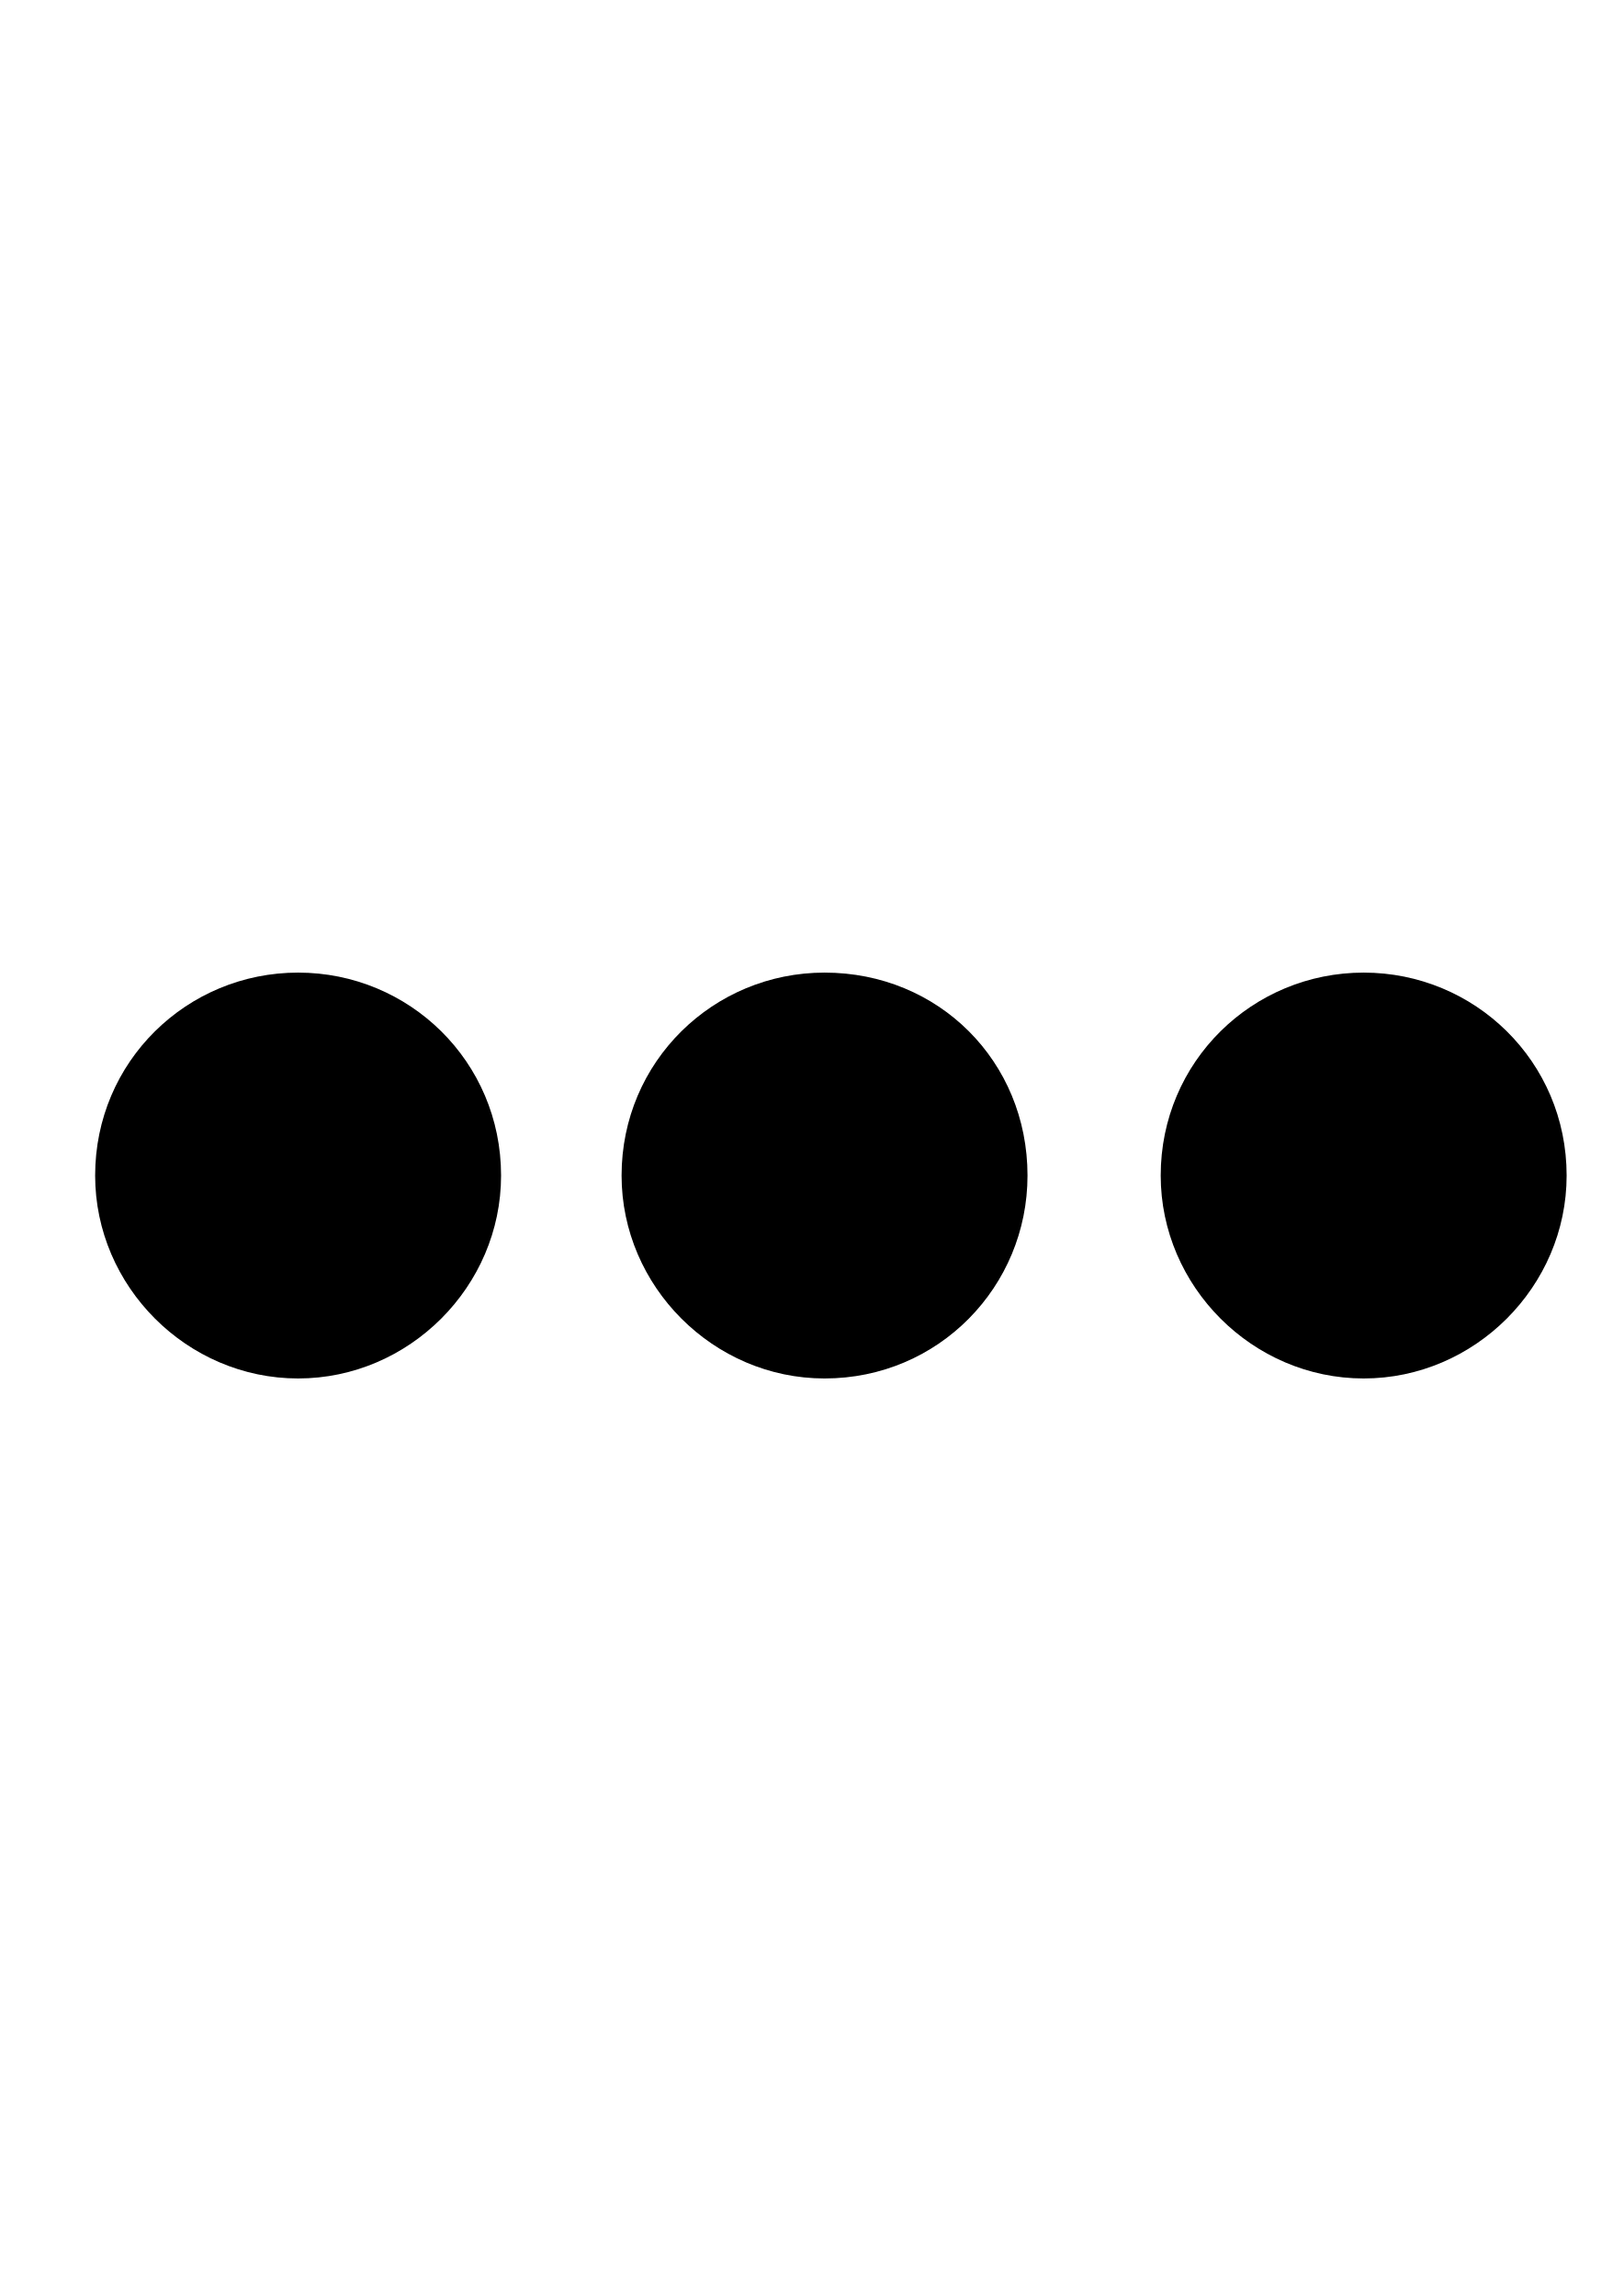
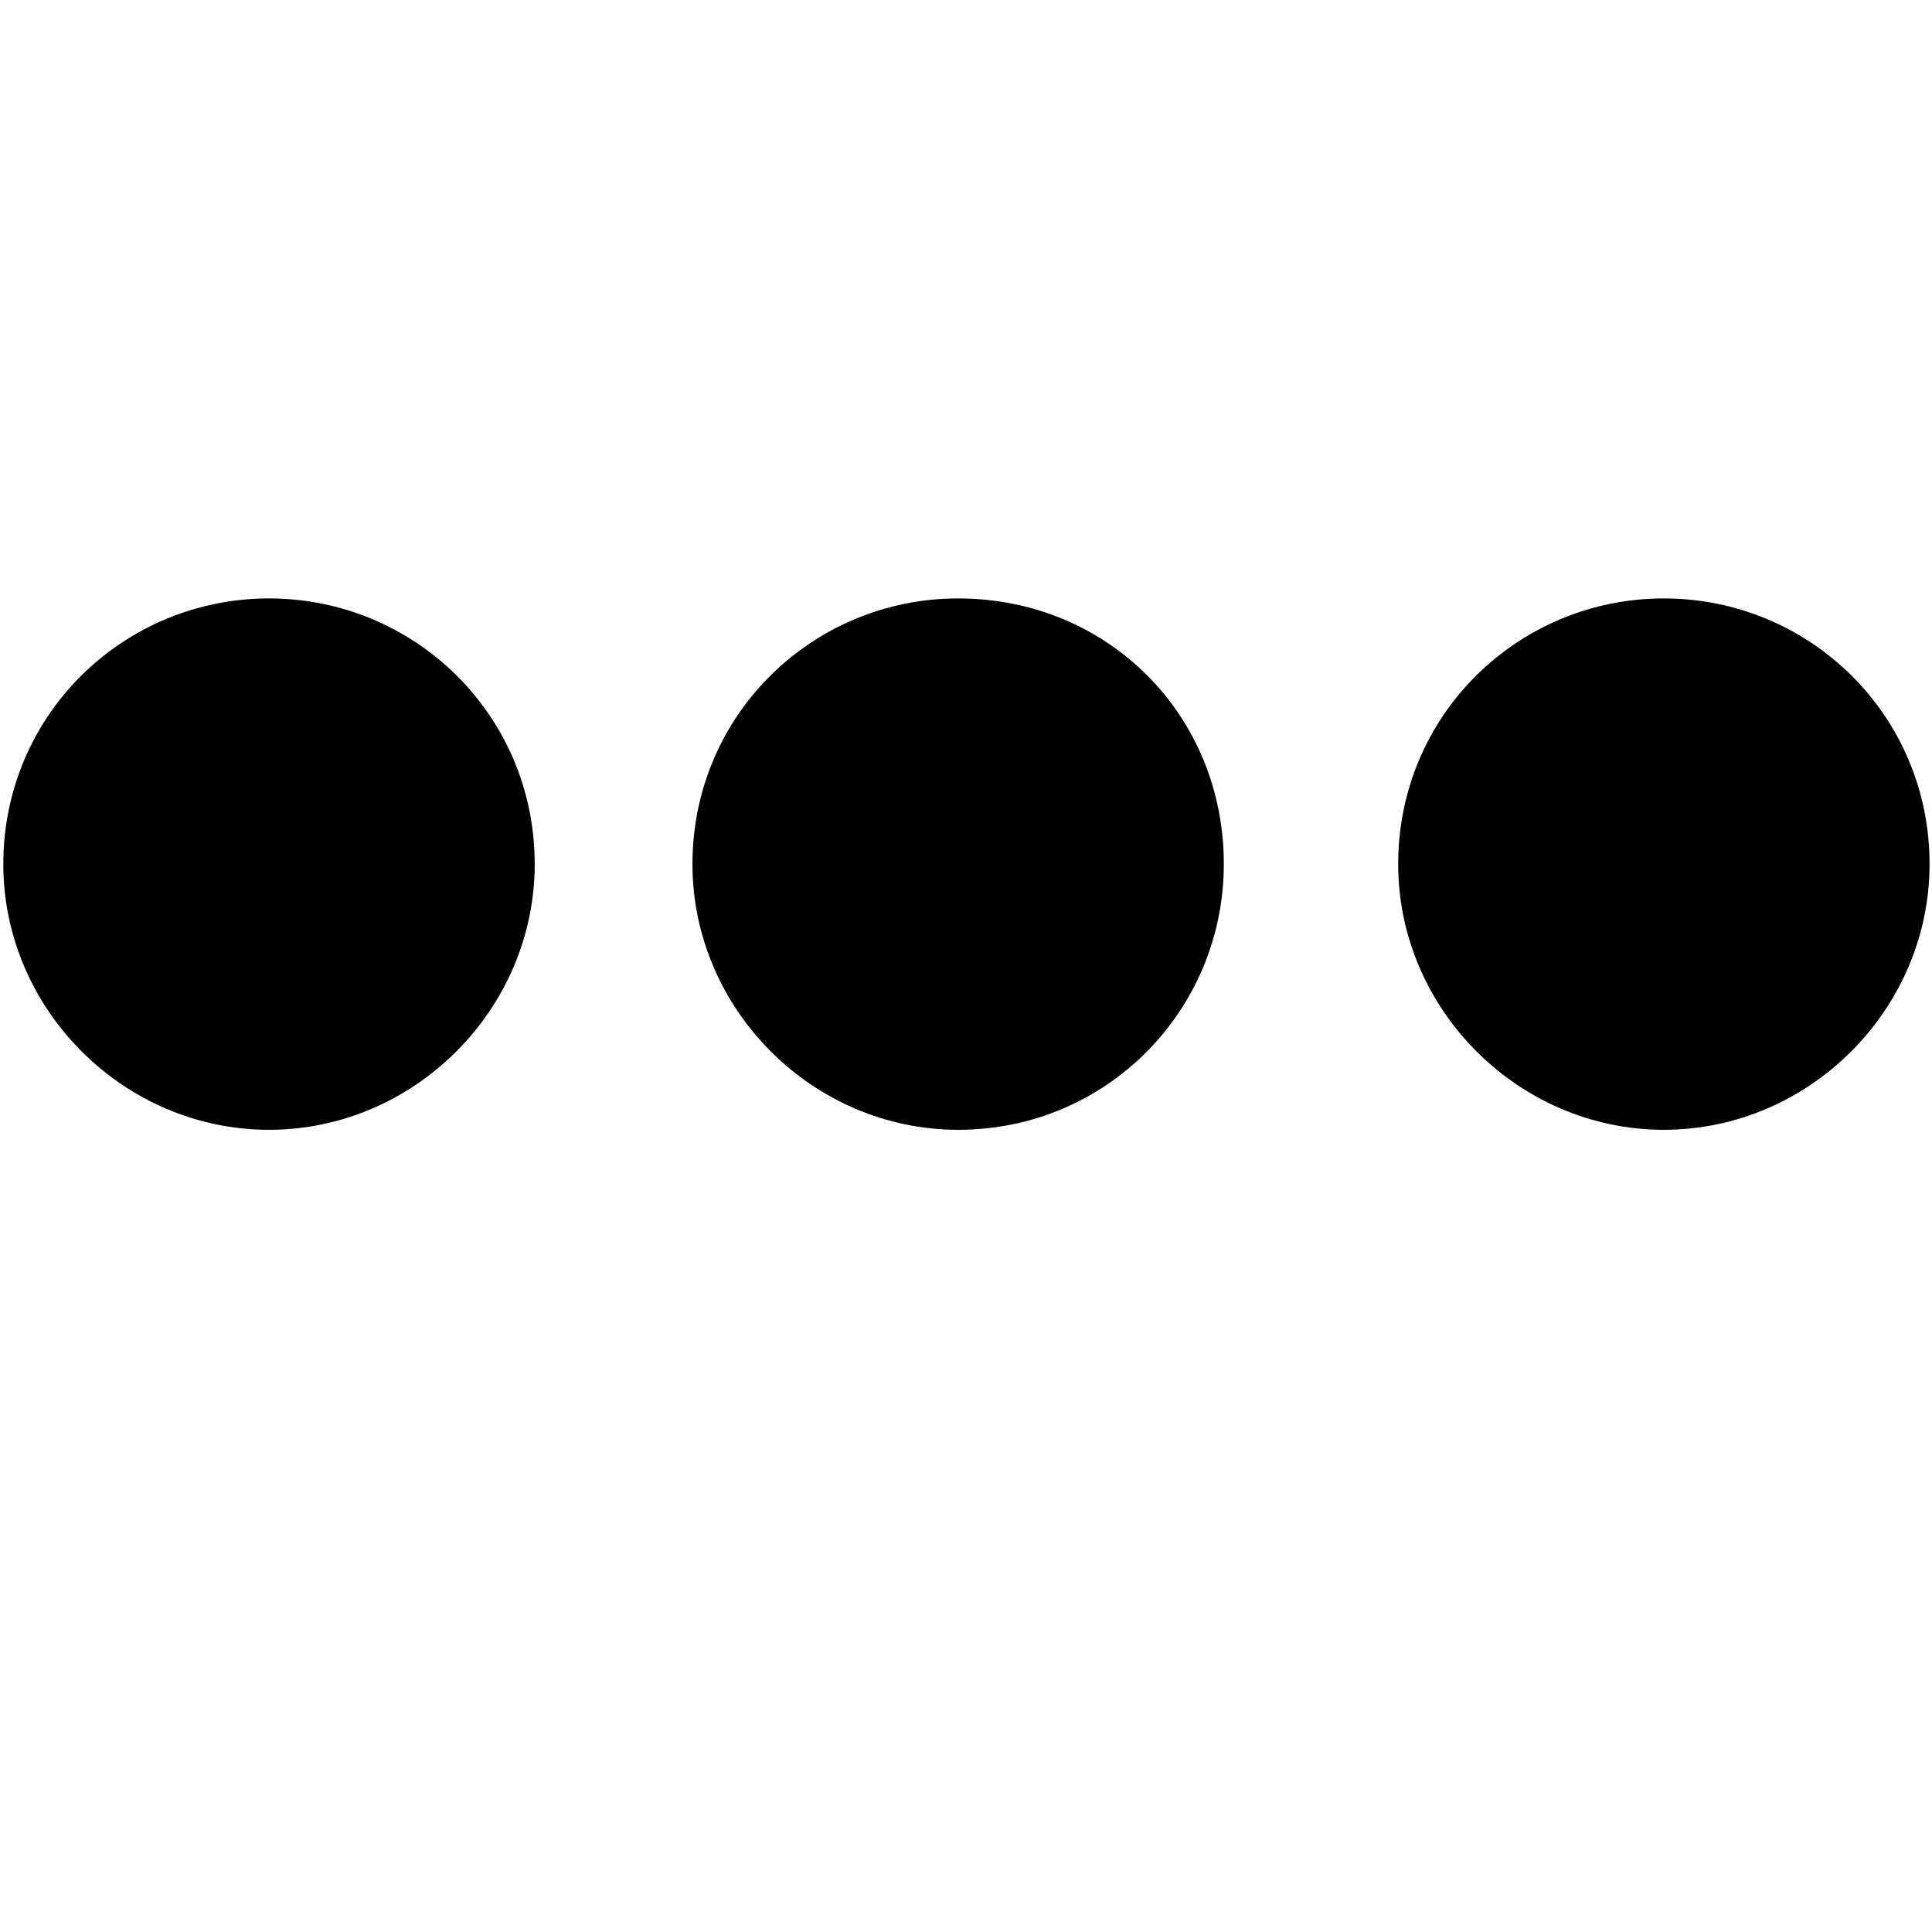
- <svg xmlns="http://www.w3.org/2000/svg" version="1.1" id="Capa_1" x="0px" y="0px" width="595.279px" height="841.891px" viewBox="0 0 595.279 841.891" enable-background="new 0 0 595.279 841.891" xml:space="preserve">
-   <path d="M109.29,356.632c40.693,0,74.41,32.554,74.41,74.41c0,40.692-33.717,74.409-74.41,74.409  c-40.693,0-74.41-33.717-74.41-74.409C34.88,389.186,68.597,356.632,109.29,356.632z M302.291,356.632  c41.855,0,74.41,32.554,74.41,74.41c0,40.692-32.555,74.409-74.41,74.409c-40.693,0-74.41-33.717-74.41-74.409  C227.882,389.186,261.598,356.632,302.291,356.632z M499.943,356.632c40.693,0,74.41,32.554,74.41,74.41  c0,40.692-33.717,74.409-74.41,74.409c-40.692,0-74.409-33.717-74.409-74.409C425.533,389.186,459.25,356.632,499.943,356.632z" />
+ <svg xmlns="http://www.w3.org/2000/svg" viewBox="0 0 512 512">
+   <path d="m71.29,158.59c38.505,0 70.41,30.804 70.41,70.41c0,38.505 -31.904,70.409 -70.41,70.409c-38.505,0 -70.41,-31.904 -70.41,-70.409c0,-39.606 31.904,-70.41 70.41,-70.41zm182.626,0c39.605,0 70.41,30.804 70.41,70.41c0,38.505 -30.805,70.409 -70.41,70.409c-38.505,0 -70.41,-31.904 -70.41,-70.409c0.001,-39.606 31.904,-70.41 70.41,-70.41zm187.027,0c38.505,0 70.41,30.804 70.41,70.41c0,38.505 -31.904,70.409 -70.41,70.409c-38.505,0 -70.409,-31.904 -70.409,-70.409c-0.001,-39.606 31.904,-70.41 70.409,-70.41z" />
</svg>
